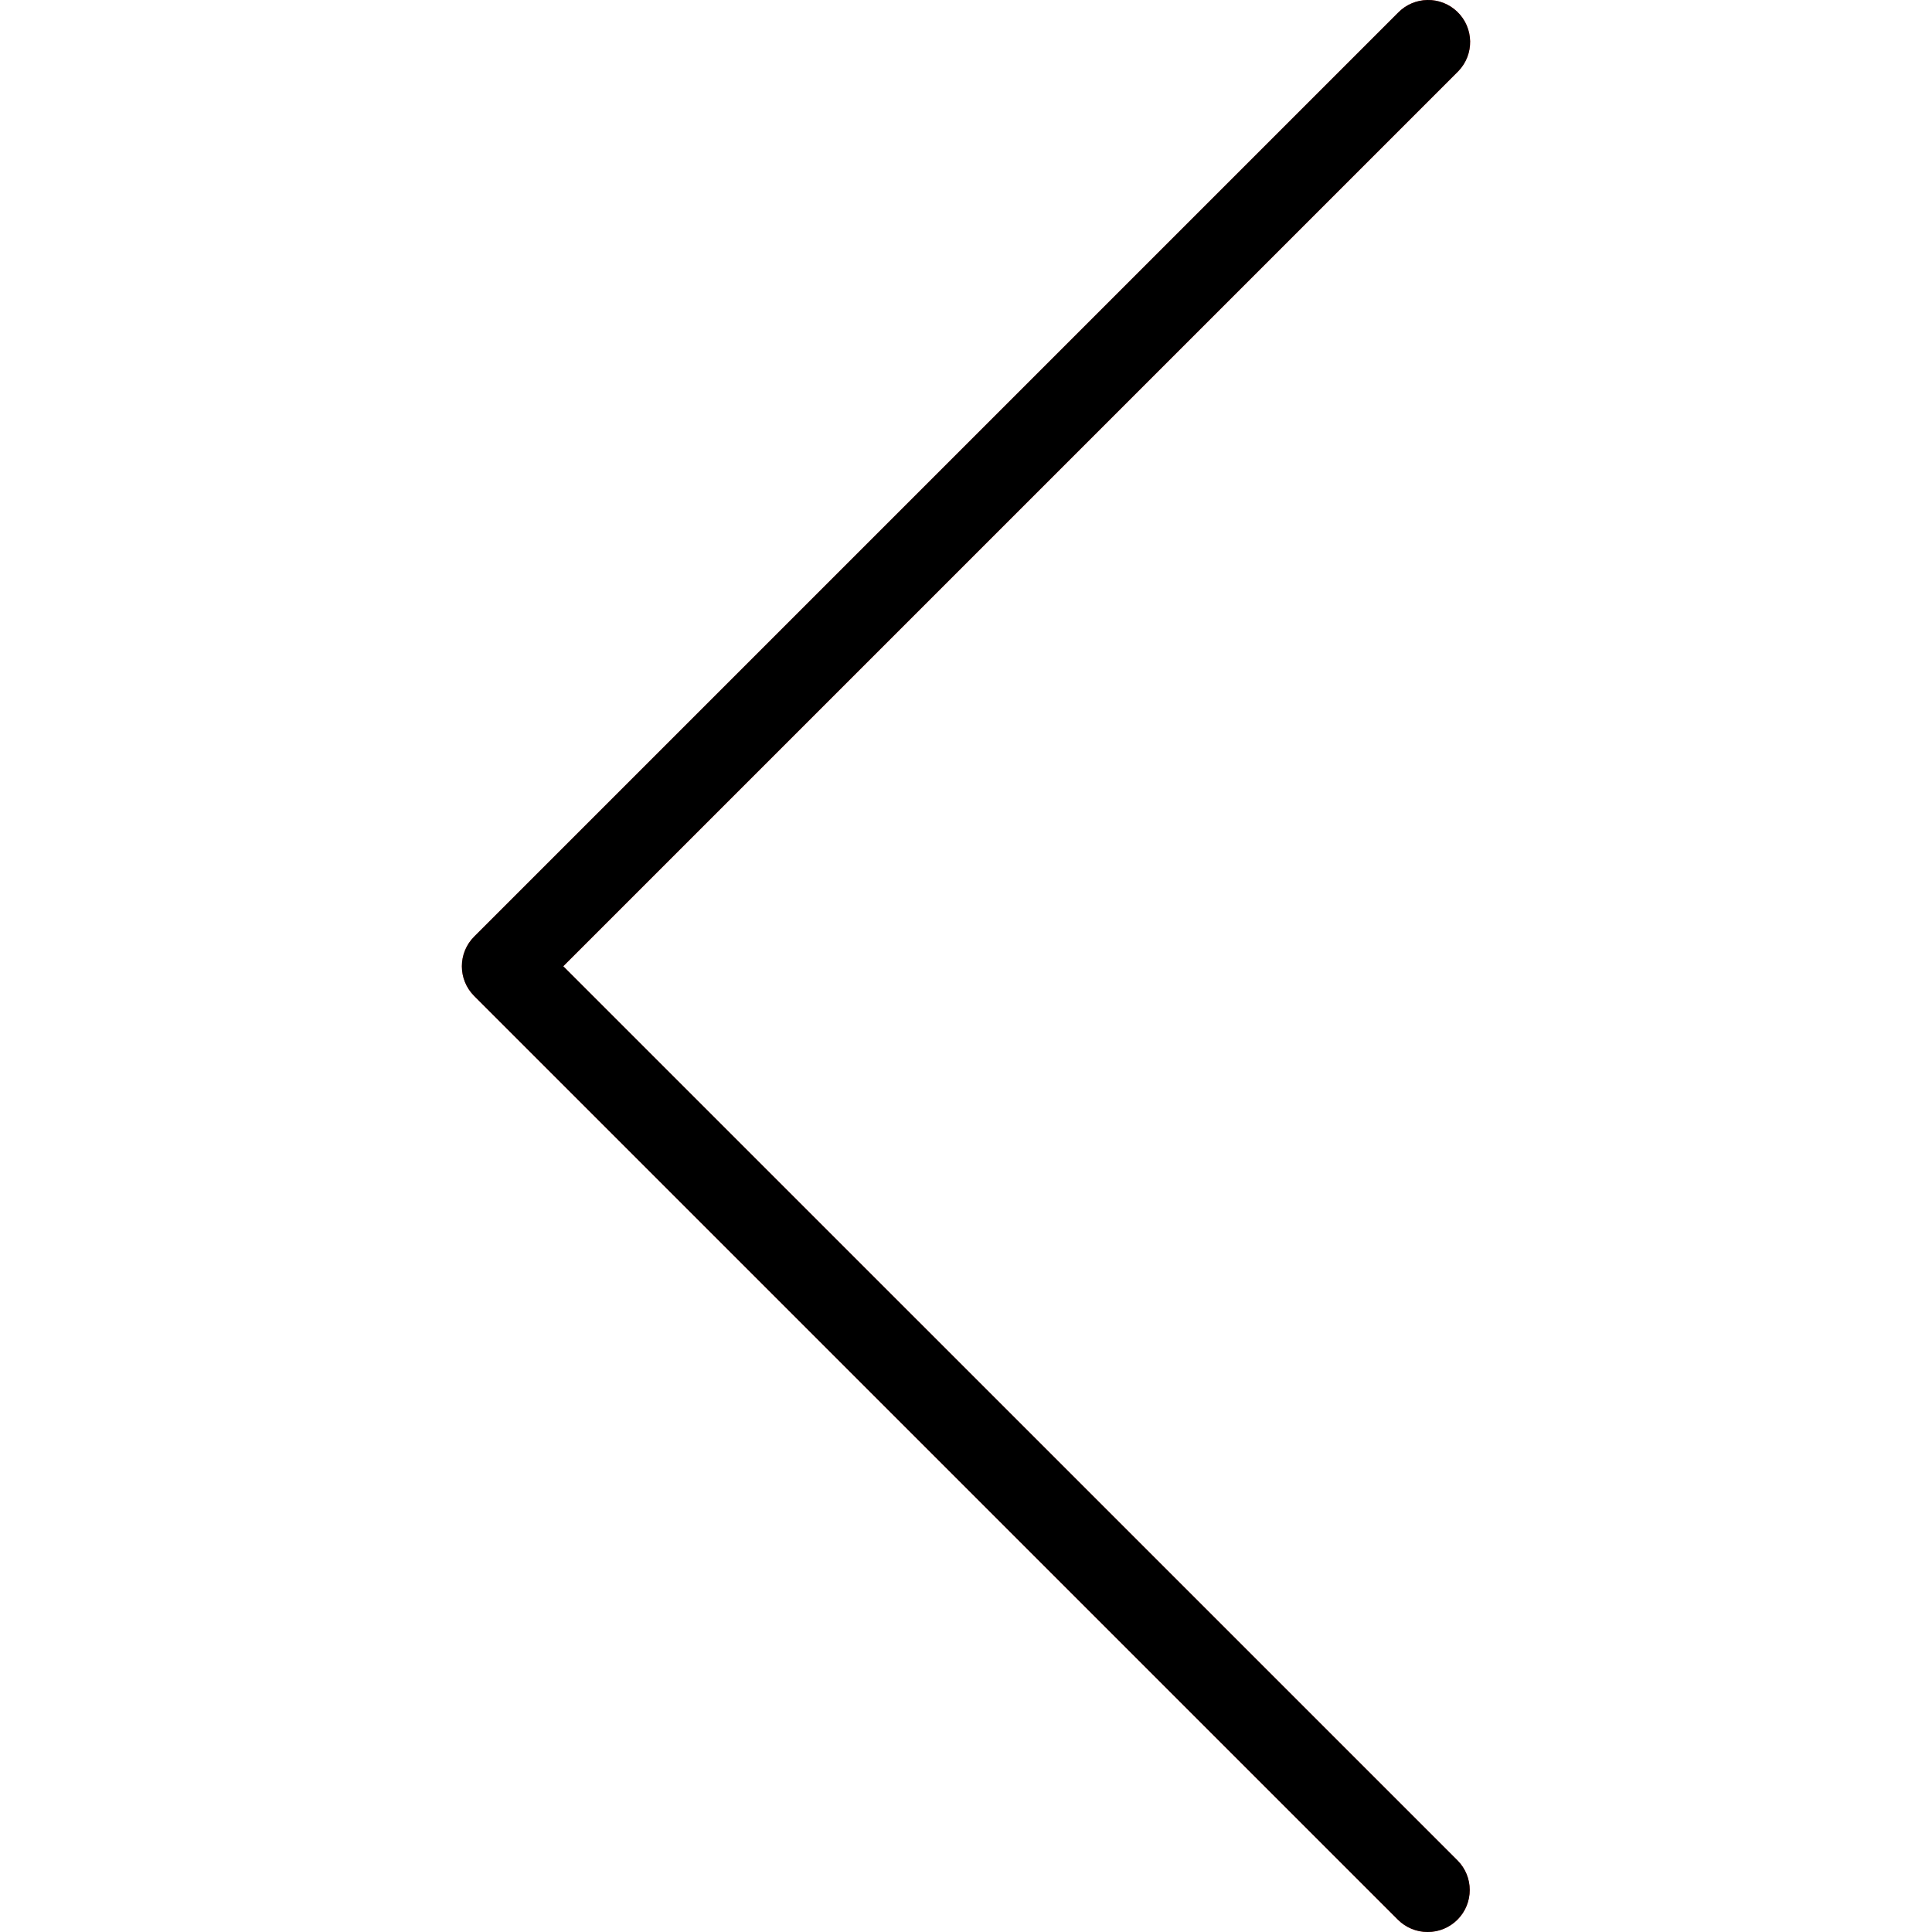
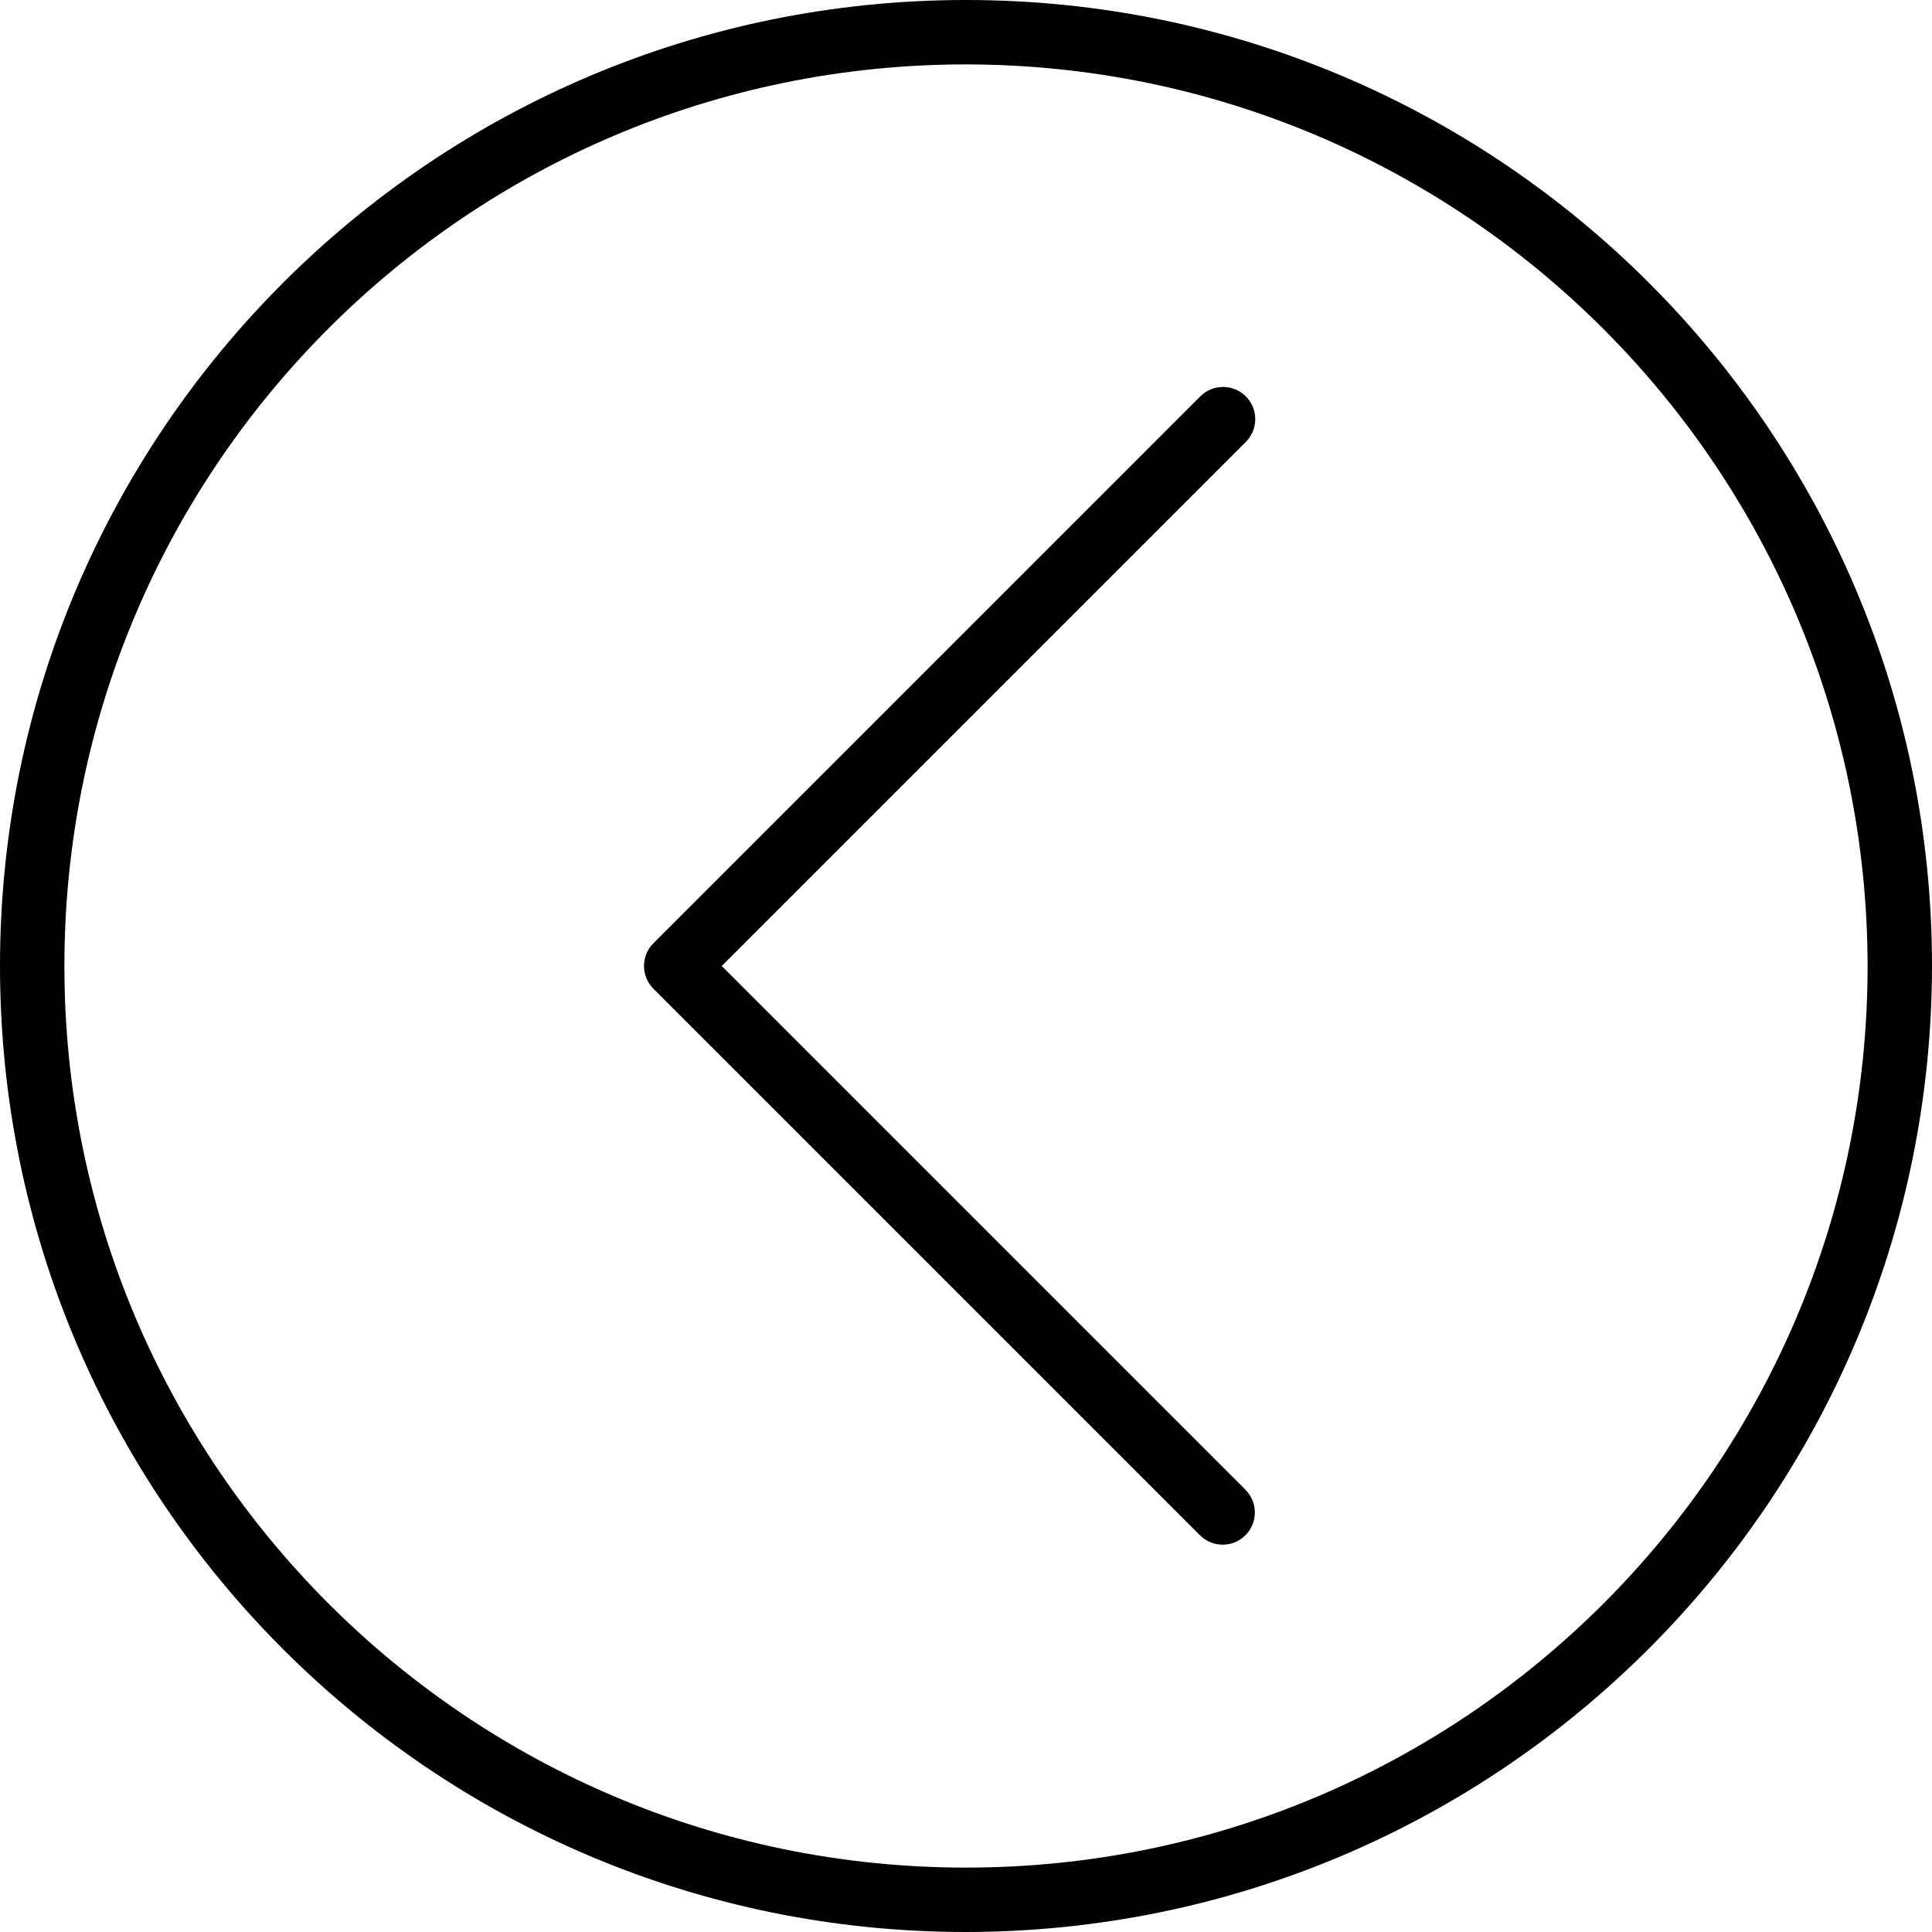
- <svg xmlns="http://www.w3.org/2000/svg" version="1.1" id="Capa_1" x="0px" y="0px" viewBox="0 0 490.787 490.787" style="enable-background:new 0 0 490.787 490.787;" xml:space="preserve">
-   <path style="fill:#F44336;" d="M362.671,490.787c-2.831,0.005-5.548-1.115-7.552-3.115L120.452,253.006  c-4.164-4.165-4.164-10.917,0-15.083L355.119,3.256c4.093-4.237,10.845-4.354,15.083-0.262c4.237,4.093,4.354,10.845,0.262,15.083  c-0.086,0.089-0.173,0.176-0.262,0.262L143.087,245.454l227.136,227.115c4.171,4.16,4.179,10.914,0.019,15.085  C368.236,489.664,365.511,490.792,362.671,490.787z" />
-   <path d="M362.671,490.787c-2.831,0.005-5.548-1.115-7.552-3.115L120.452,253.006c-4.164-4.165-4.164-10.917,0-15.083L355.119,3.256  c4.093-4.237,10.845-4.354,15.083-0.262c4.237,4.093,4.354,10.845,0.262,15.083c-0.086,0.089-0.173,0.176-0.262,0.262  L143.087,245.454l227.136,227.115c4.171,4.16,4.179,10.914,0.019,15.085C368.236,489.664,365.511,490.792,362.671,490.787z" />
+ <svg xmlns="http://www.w3.org/2000/svg" version="1.1" id="Capa_1" x="0px" y="0px" viewBox="0 0 480 480" style="enable-background:new 0 0 480 480;" xml:space="preserve">
+   <g>
+     <g>
+       <g>
+         <path d="M240,0C107.452,0,0,107.452,0,240s107.452,240,240,240c132.486-0.15,239.85-107.514,240-240C480,107.452,372.548,0,240,0     z M240,464C116.288,464,16,363.712,16,240S116.288,16,240,16c123.653,0.141,223.859,100.347,224,224     C464,363.712,363.712,464,240,464z" />
+         <path d="M309.62,109.692c3.07-3.178,2.982-8.242-0.196-11.312c-3.178-3.07-8.242-2.982-11.312,0.196L162.344,234.344     c-3.123,3.124-3.123,8.188,0,11.312l135.768,135.768c1.5,1.5,3.534,2.344,5.656,2.344c2.121,0,4.155-0.843,5.654-2.342     c3.125-3.124,3.125-8.189,0.002-11.314L179.312,240l130.112-130.112C309.491,109.824,309.556,109.758,309.62,109.692z" />
+       </g>
+     </g>
+   </g>
  <g>
</g>
  <g>
</g>
  <g>
</g>
  <g>
</g>
  <g>
</g>
  <g>
</g>
  <g>
</g>
  <g>
</g>
  <g>
</g>
  <g>
</g>
  <g>
</g>
  <g>
</g>
  <g>
</g>
  <g>
</g>
  <g>
</g>
</svg>
